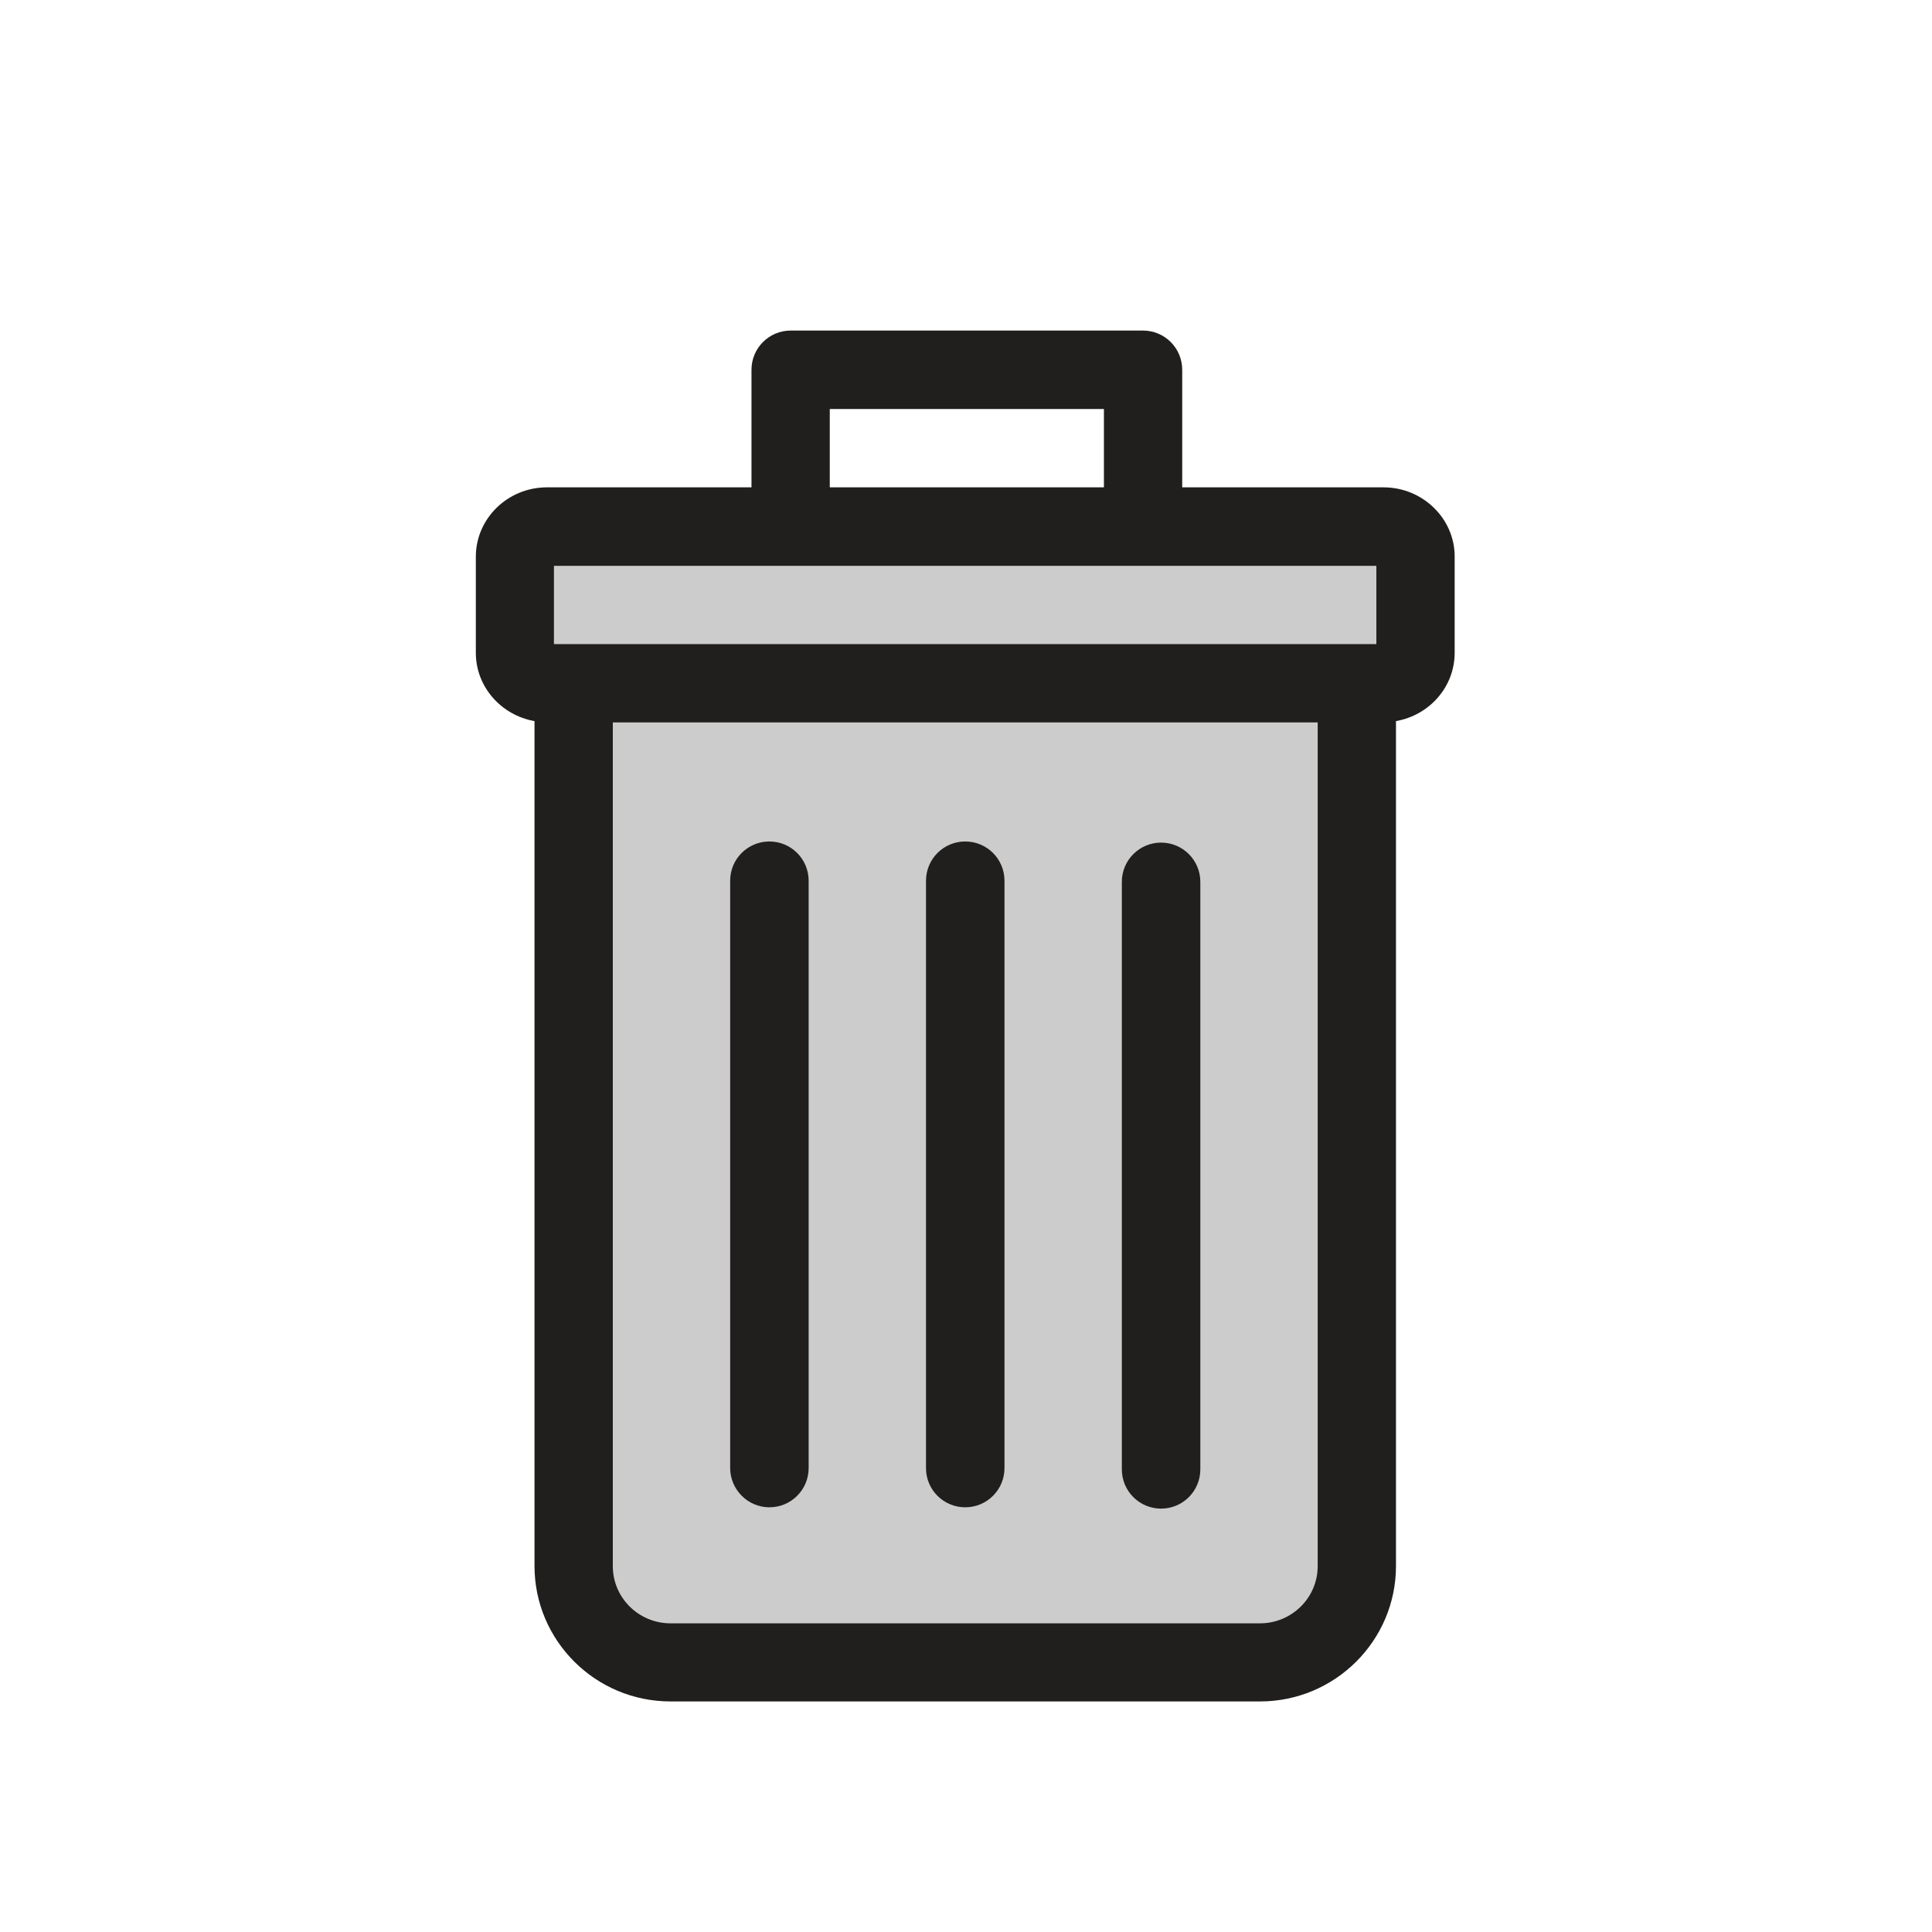
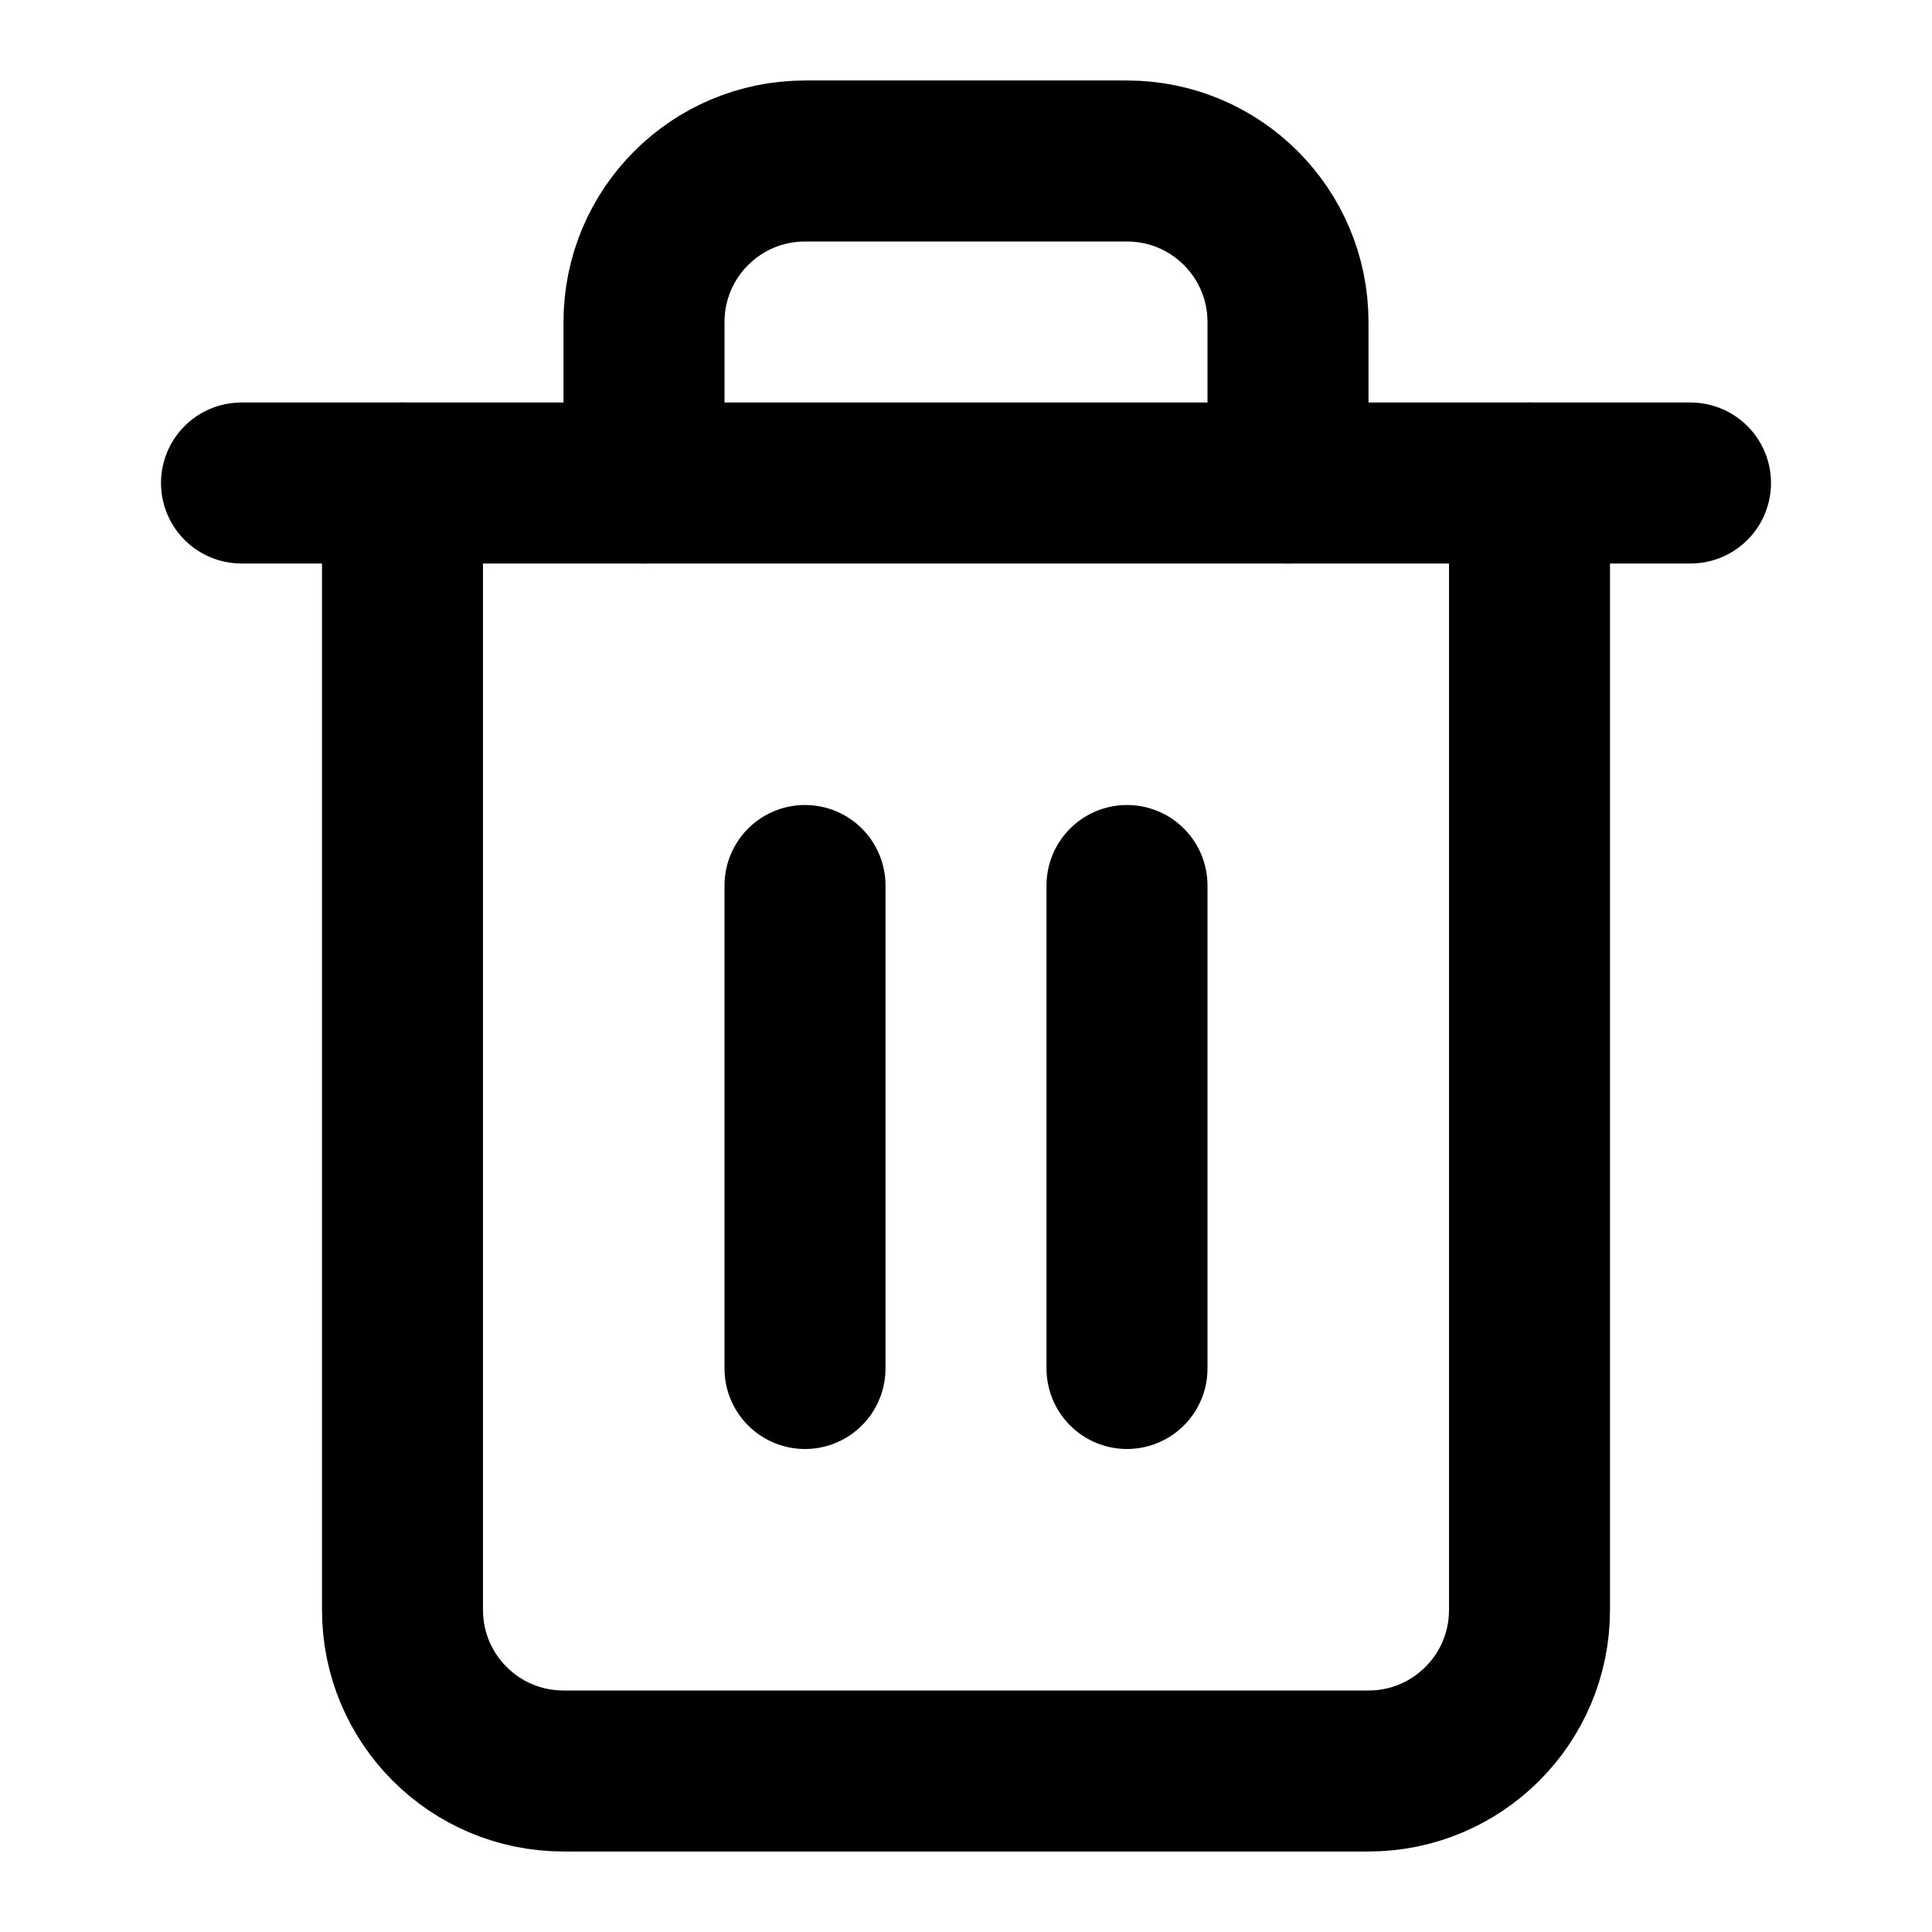
- <svg xmlns="http://www.w3.org/2000/svg" width="800px" height="800px" viewBox="0 0 1024 1024" class="icon" version="1.1">
-   <path d="M667.8 362.1H304V830c0 28.2 23 51 51.3 51h312.4c28.4 0 51.4-22.8 51.4-51V362.2h-51.3z" fill="#CCCCCC" />
-   <path d="M750.3 295.2c0-8.9-7.6-16.1-17-16.1H289.9c-9.4 0-17 7.2-17 16.1v50.9c0 8.9 7.6 16.1 17 16.1h443.4c9.4 0 17-7.2 17-16.1v-50.9z" fill="#CCCCCC" />
-   <path d="M733.3 258.3H626.6V196c0-11.5-9.3-20.8-20.8-20.8H419.1c-11.5 0-20.8 9.3-20.8 20.8v62.3H289.9c-20.8 0-37.7 16.5-37.7 36.8V346c0 18.1 13.5 33.1 31.1 36.2V830c0 39.6 32.3 71.8 72.1 71.8h312.4c39.8 0 72.1-32.2 72.1-71.8V382.2c17.7-3.1 31.1-18.1 31.1-36.2v-50.9c0.1-20.2-16.9-36.8-37.7-36.8z m-293.5-41.5h145.3v41.5H439.8v-41.5z m-146.2 83.1H729.5v41.5H293.6v-41.5z m404.8 530.2c0 16.7-13.7 30.3-30.6 30.3H355.4c-16.9 0-30.6-13.6-30.6-30.3V382.9h373.6v447.2z" fill="#211F1E" />
-   <path d="M511.6 798.9c11.5 0 20.8-9.3 20.8-20.8V466.8c0-11.5-9.3-20.8-20.8-20.8s-20.8 9.3-20.8 20.8v311.4c0 11.4 9.3 20.7 20.8 20.7zM407.8 798.9c11.5 0 20.8-9.3 20.8-20.8V466.8c0-11.5-9.3-20.8-20.8-20.8s-20.8 9.3-20.8 20.8v311.4c0.1 11.4 9.4 20.7 20.8 20.7zM615.4 799.6c11.5 0 20.8-9.3 20.8-20.8V467.4c0-11.5-9.3-20.8-20.8-20.8s-20.8 9.3-20.8 20.8v311.4c0 11.5 9.3 20.8 20.8 20.8z" fill="#211F1E" />
+ <svg xmlns="http://www.w3.org/2000/svg" width="24" height="24" viewBox="0 0 24 24" fill="none" stroke="currentColor" stroke-width="2" stroke-linecap="round" stroke-linejoin="round">
+   <polyline points="3 6 5 6 21 6" />
+   <path d="M19 6v14a2 2 0 0 1-2 2H7a2 2 0 0 1-2-2V6m3 0V4a2 2 0 0 1 2-2h4a2 2 0 0 1 2 2v2" />
+   <line x1="10" y1="11" x2="10" y2="17" />
+   <line x1="14" y1="11" x2="14" y2="17" />
</svg>
